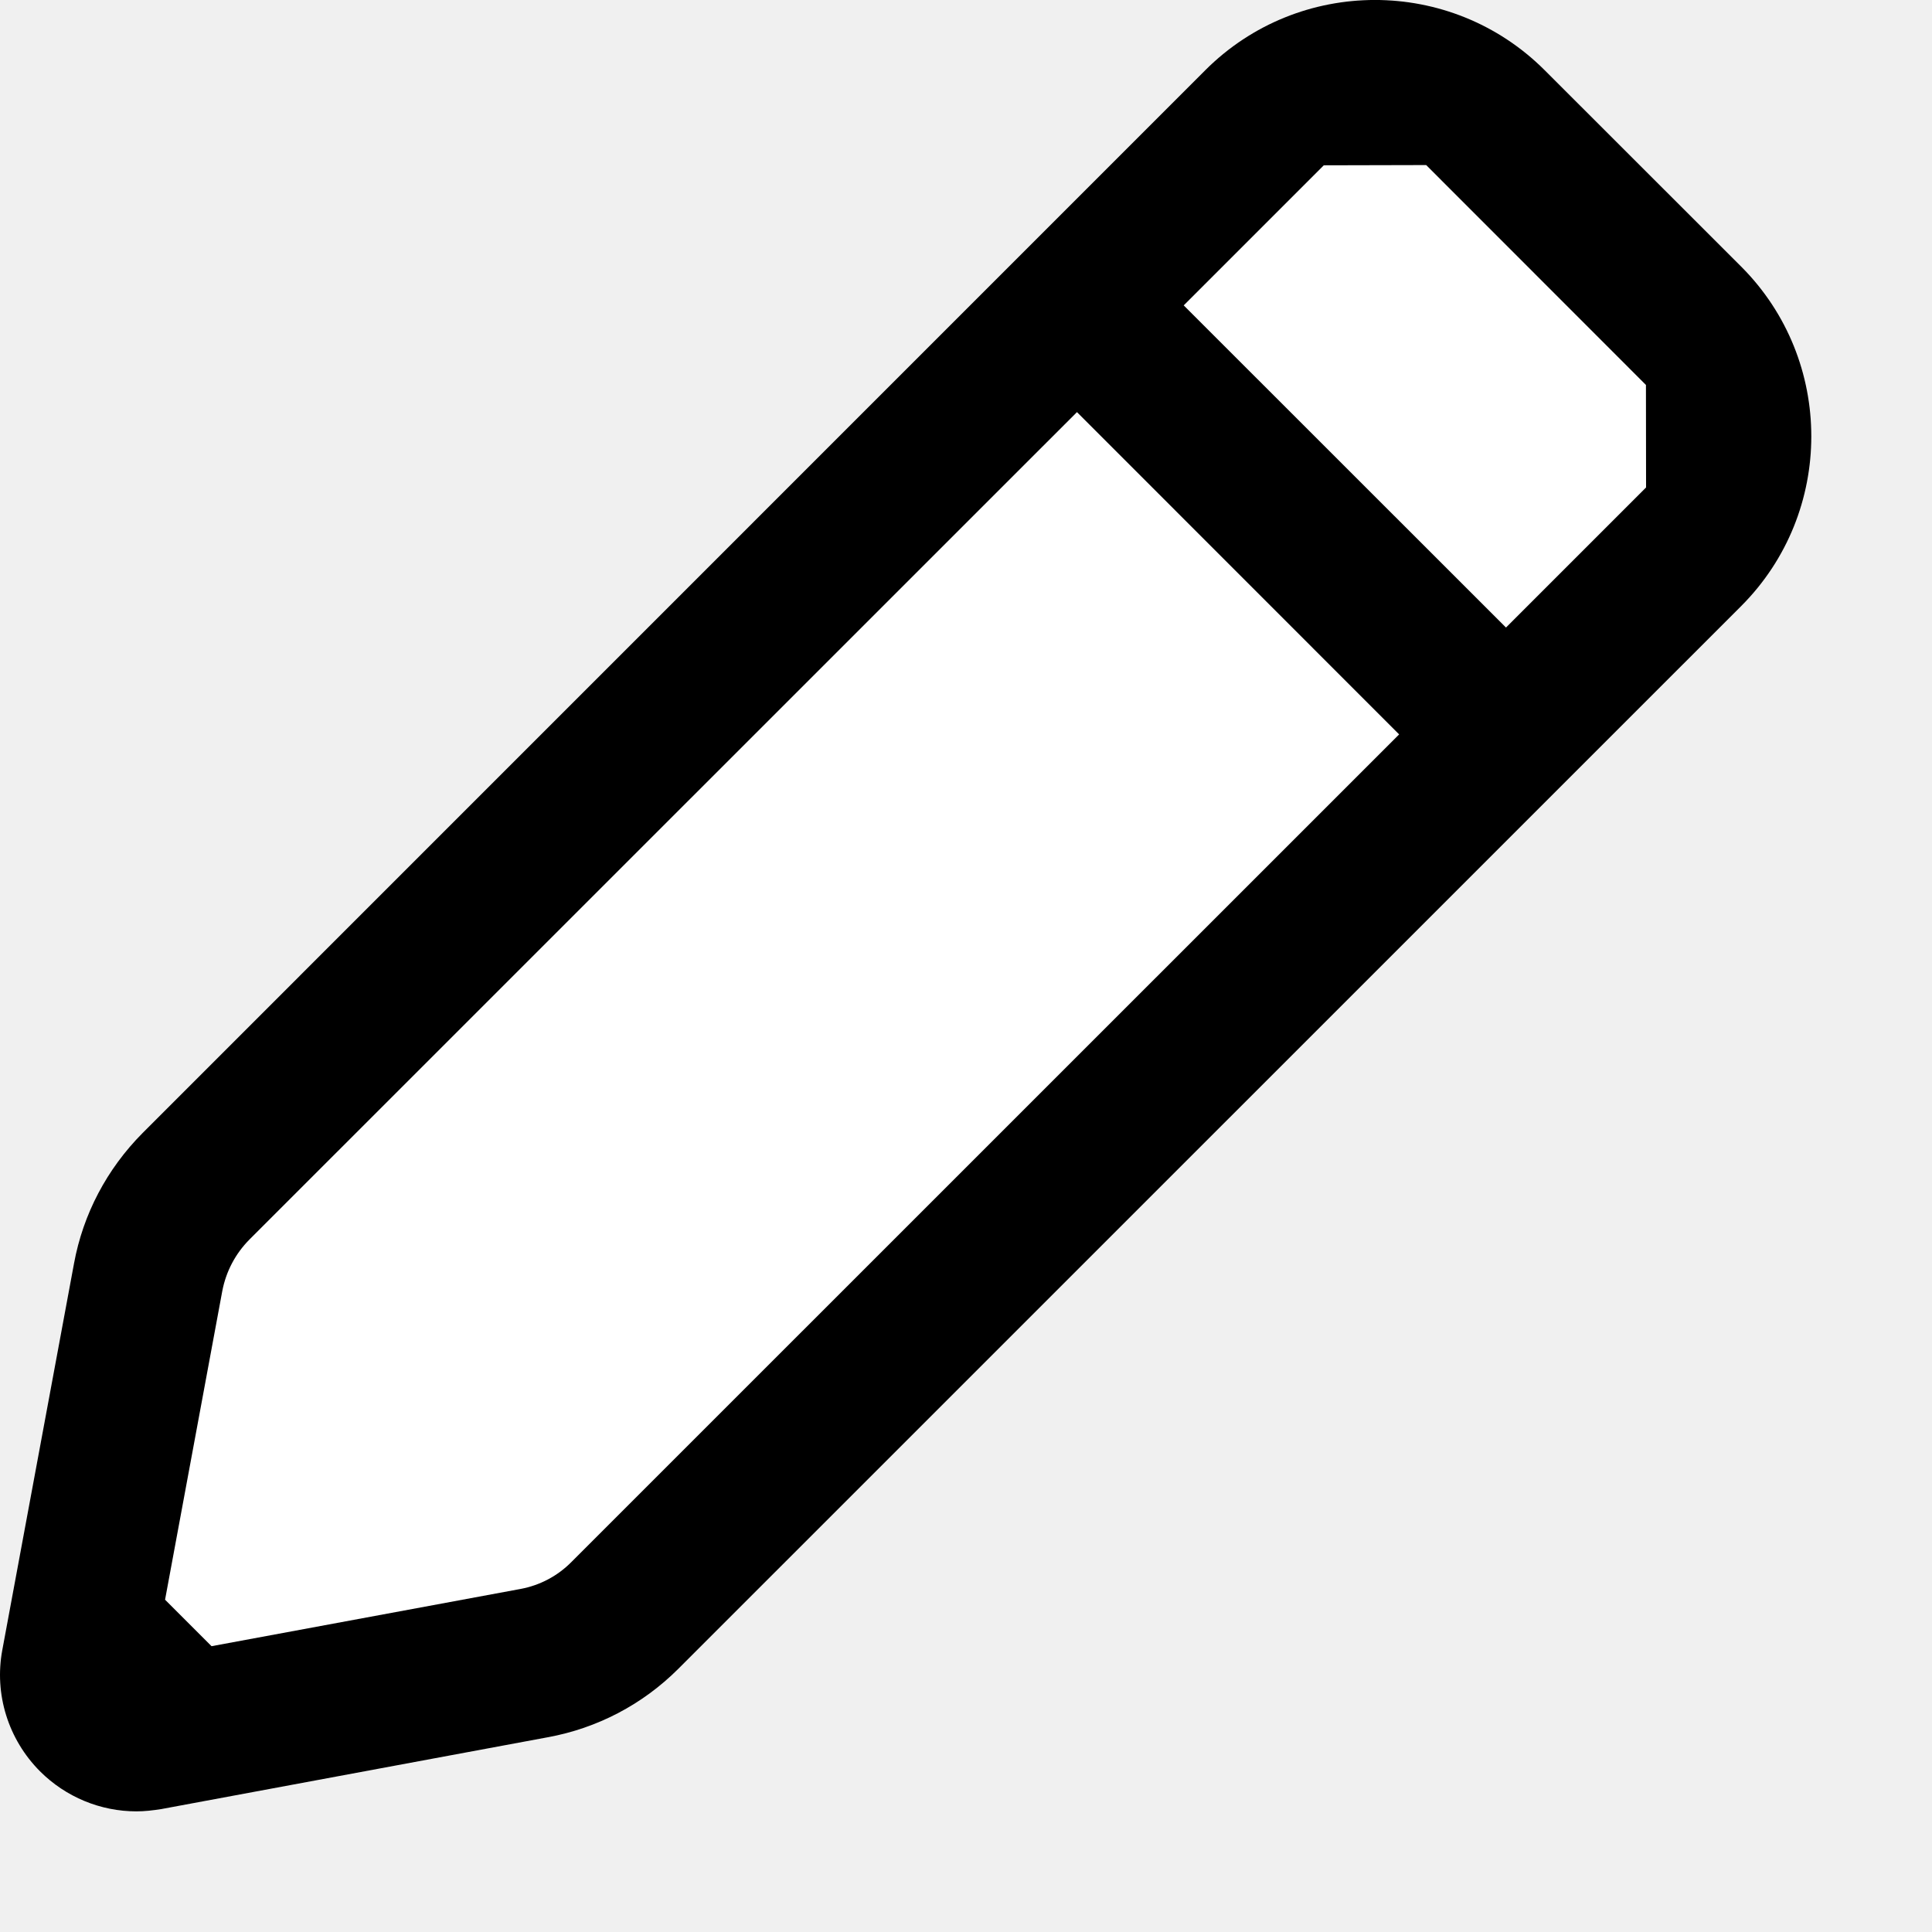
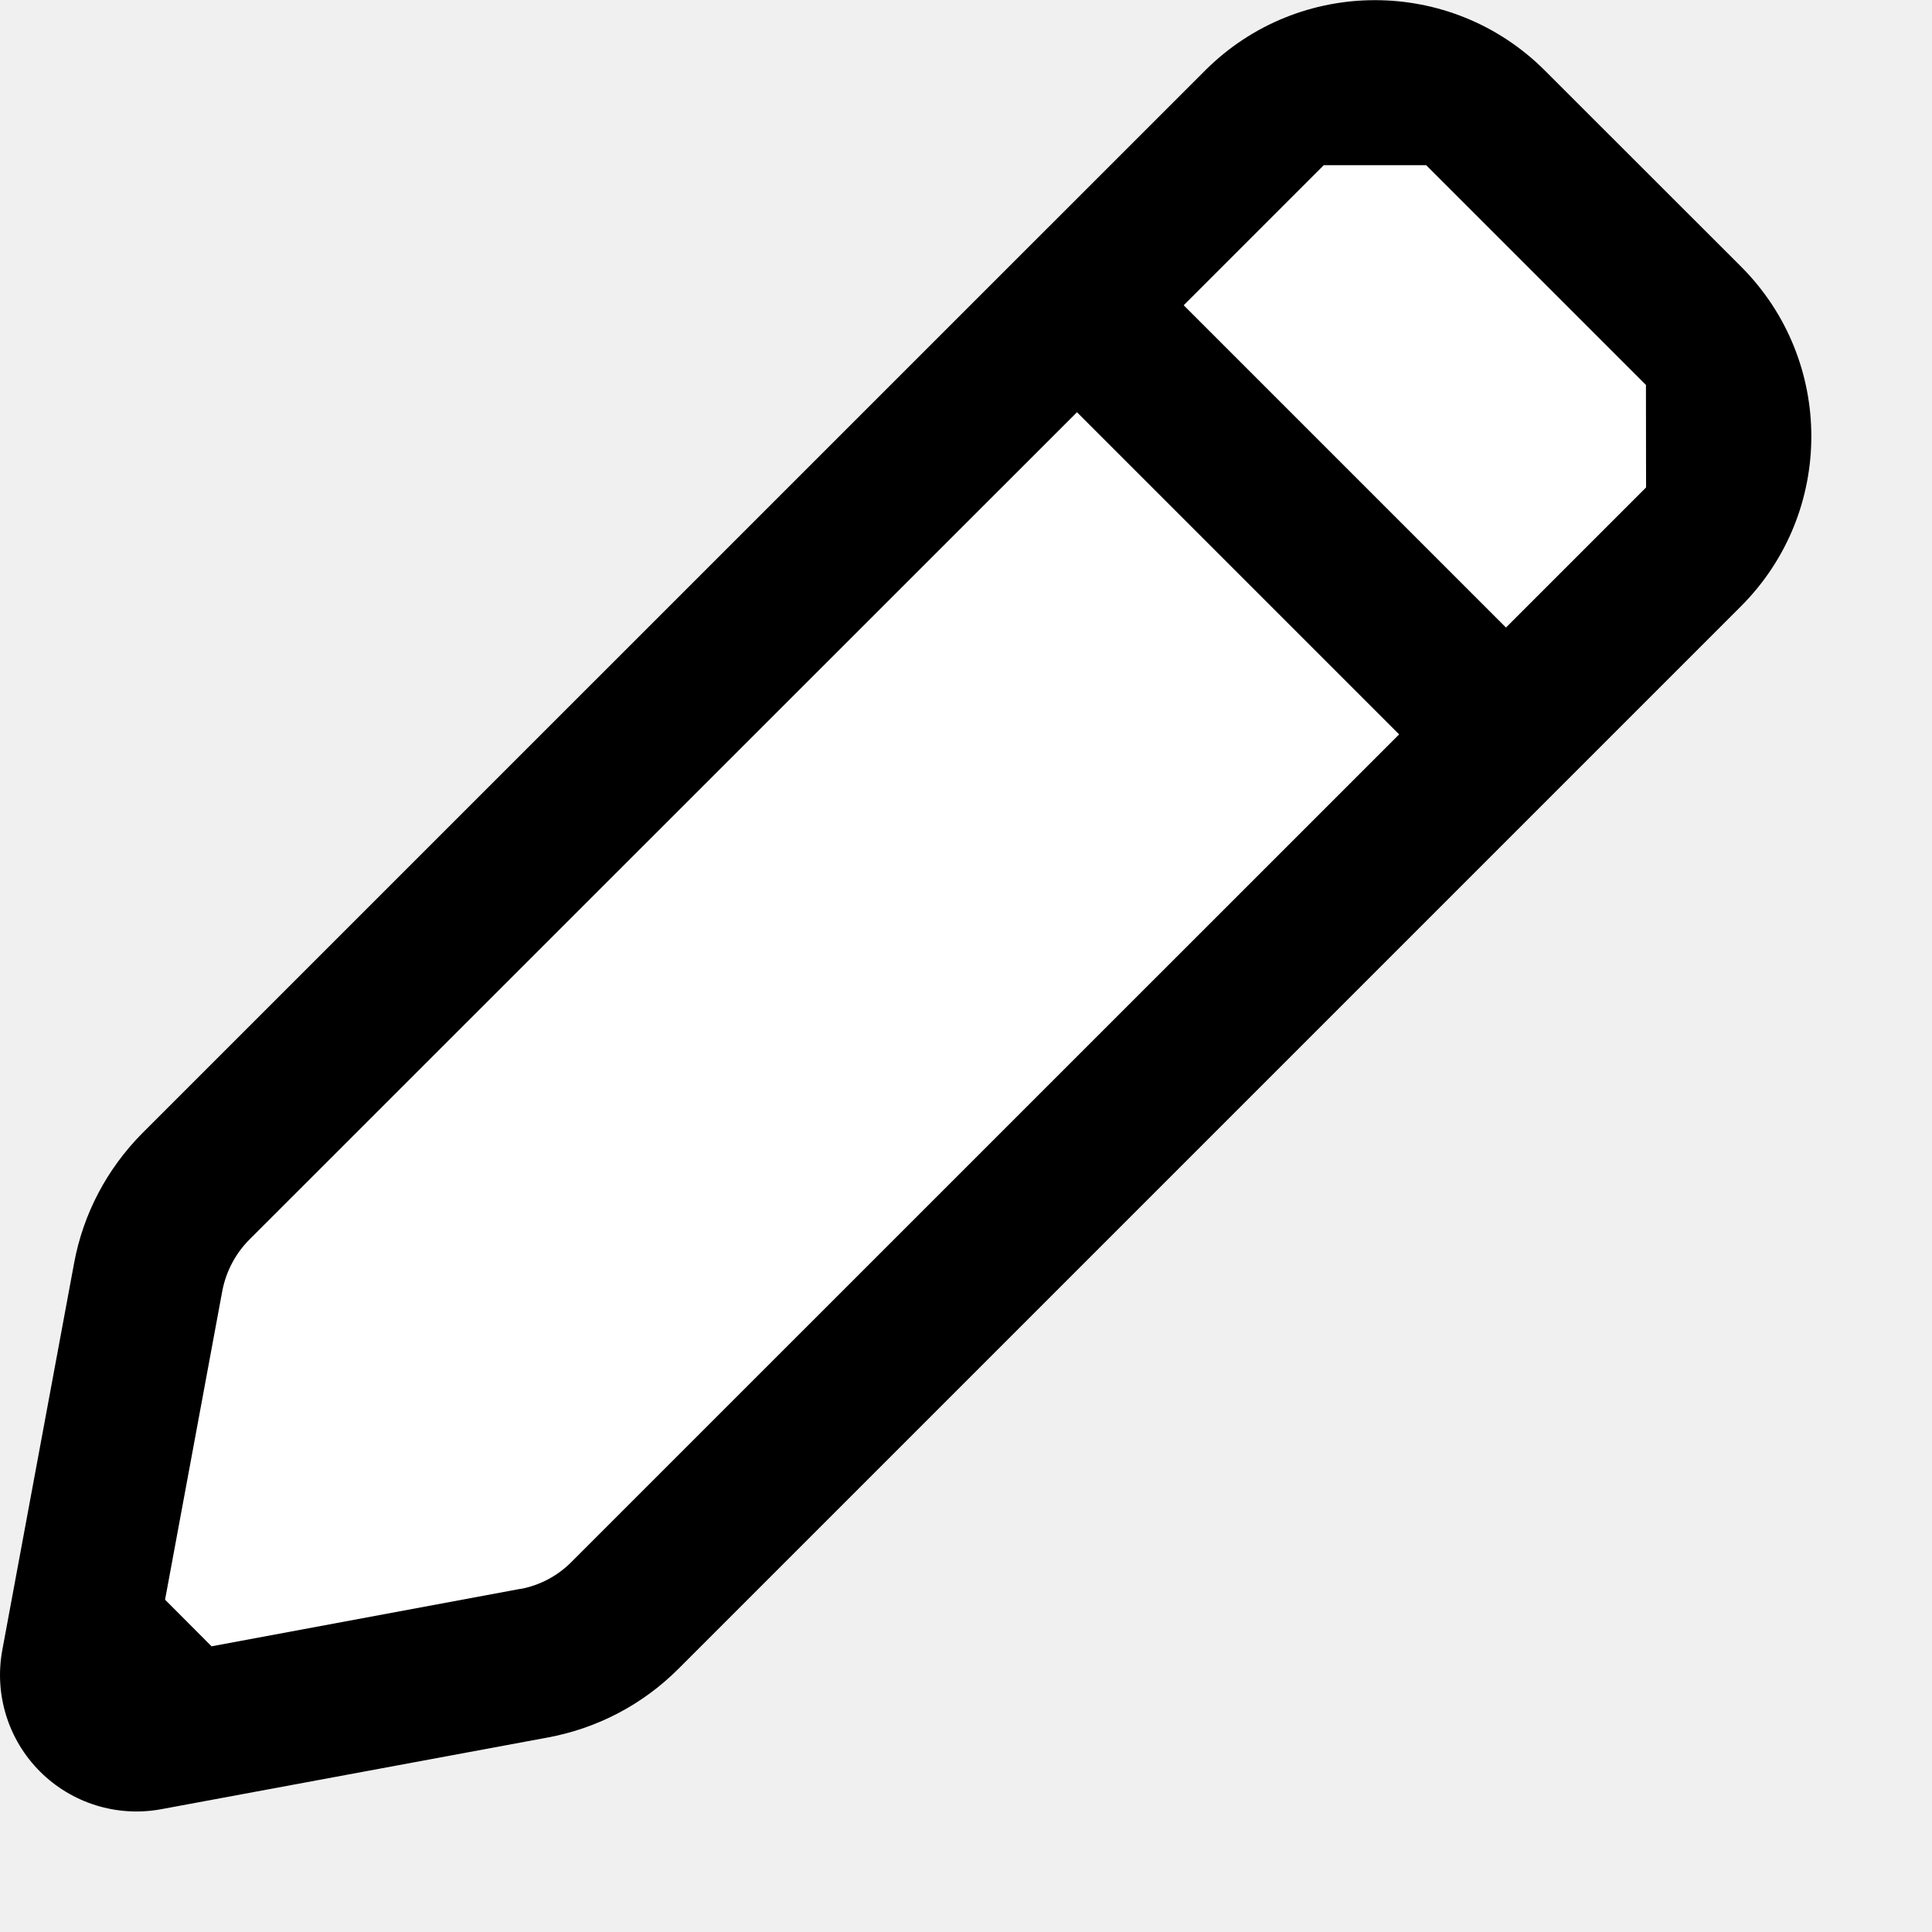
- <svg xmlns="http://www.w3.org/2000/svg" width="16" height="16" viewBox="0 0 16 16" fill="none">
-   <path d="M0.019 13.665L0.613 10.463C0.688 10.055 0.885 9.681 1.181 9.383L9.982 0.581C10.756 -0.193 12.015 -0.195 12.792 0.581L14.42 2.208C15.194 2.983 15.194 4.244 14.42 5.019L5.616 13.822C5.32 14.117 4.946 14.312 4.538 14.387L1.336 14.982C1.266 14.993 1.198 15.001 1.13 15.001C0.833 15.001 0.545 14.883 0.331 14.669C0.068 14.405 -0.049 14.03 0.019 13.665Z" fill="white" />
-   <path d="M0.019 13.665L0.613 10.463C0.688 10.055 0.885 9.681 1.181 9.383L9.982 0.581C10.756 -0.193 12.015 -0.195 12.792 0.581L14.42 2.208C15.194 2.983 15.194 4.244 14.42 5.019L5.616 13.822C5.32 14.117 4.946 14.312 4.538 14.387L1.336 14.982C1.266 14.993 1.198 15.001 1.13 15.001C0.833 15.001 0.545 14.883 0.331 14.669C0.068 14.405 -0.049 14.03 0.019 13.665ZM12.472 5.197L13.632 4.037L13.631 3.188L11.811 1.367L10.963 1.369L9.803 2.529L12.472 5.197ZM4.311 13.159C4.471 13.129 4.618 13.052 4.734 12.934L11.587 6.082L8.919 3.413L2.066 10.265C1.949 10.383 1.872 10.53 1.841 10.691L1.367 13.248L1.752 13.633L4.311 13.159Z" fill="black" />
+ <svg xmlns="http://www.w3.org/2000/svg" width="16" height="16" fill="none">
+   <path fill="#fff" d="m.019 13.665.594-3.201c.075-.41.272-.784.568-1.082L9.982.582a1.99 1.99 0 0 1 2.81 0l1.628 1.627a1.99 1.99 0 0 1 0 2.81l-8.804 8.804c-.296.295-.67.49-1.078.566l-3.202.594a1.13 1.13 0 0 1-1.317-1.317Z" />
+   <path fill="#000" d="m.019 13.665.594-3.201c.075-.41.272-.784.568-1.082L9.982.582a1.99 1.99 0 0 1 2.81 0l1.628 1.627a1.99 1.99 0 0 1 0 2.81l-8.804 8.804c-.296.295-.67.49-1.078.566l-3.202.594a1.13 1.13 0 0 1-1.317-1.317Zm12.453-8.468 1.16-1.16-.001-.849-1.82-1.82h-.848l-1.16 1.16 2.669 2.669Zm-8.161 7.962a.802.802 0 0 0 .423-.225l6.853-6.852-2.668-2.668-6.853 6.851a.823.823 0 0 0-.225.426l-.474 2.557.385.386 2.559-.476Z" />
</svg>
